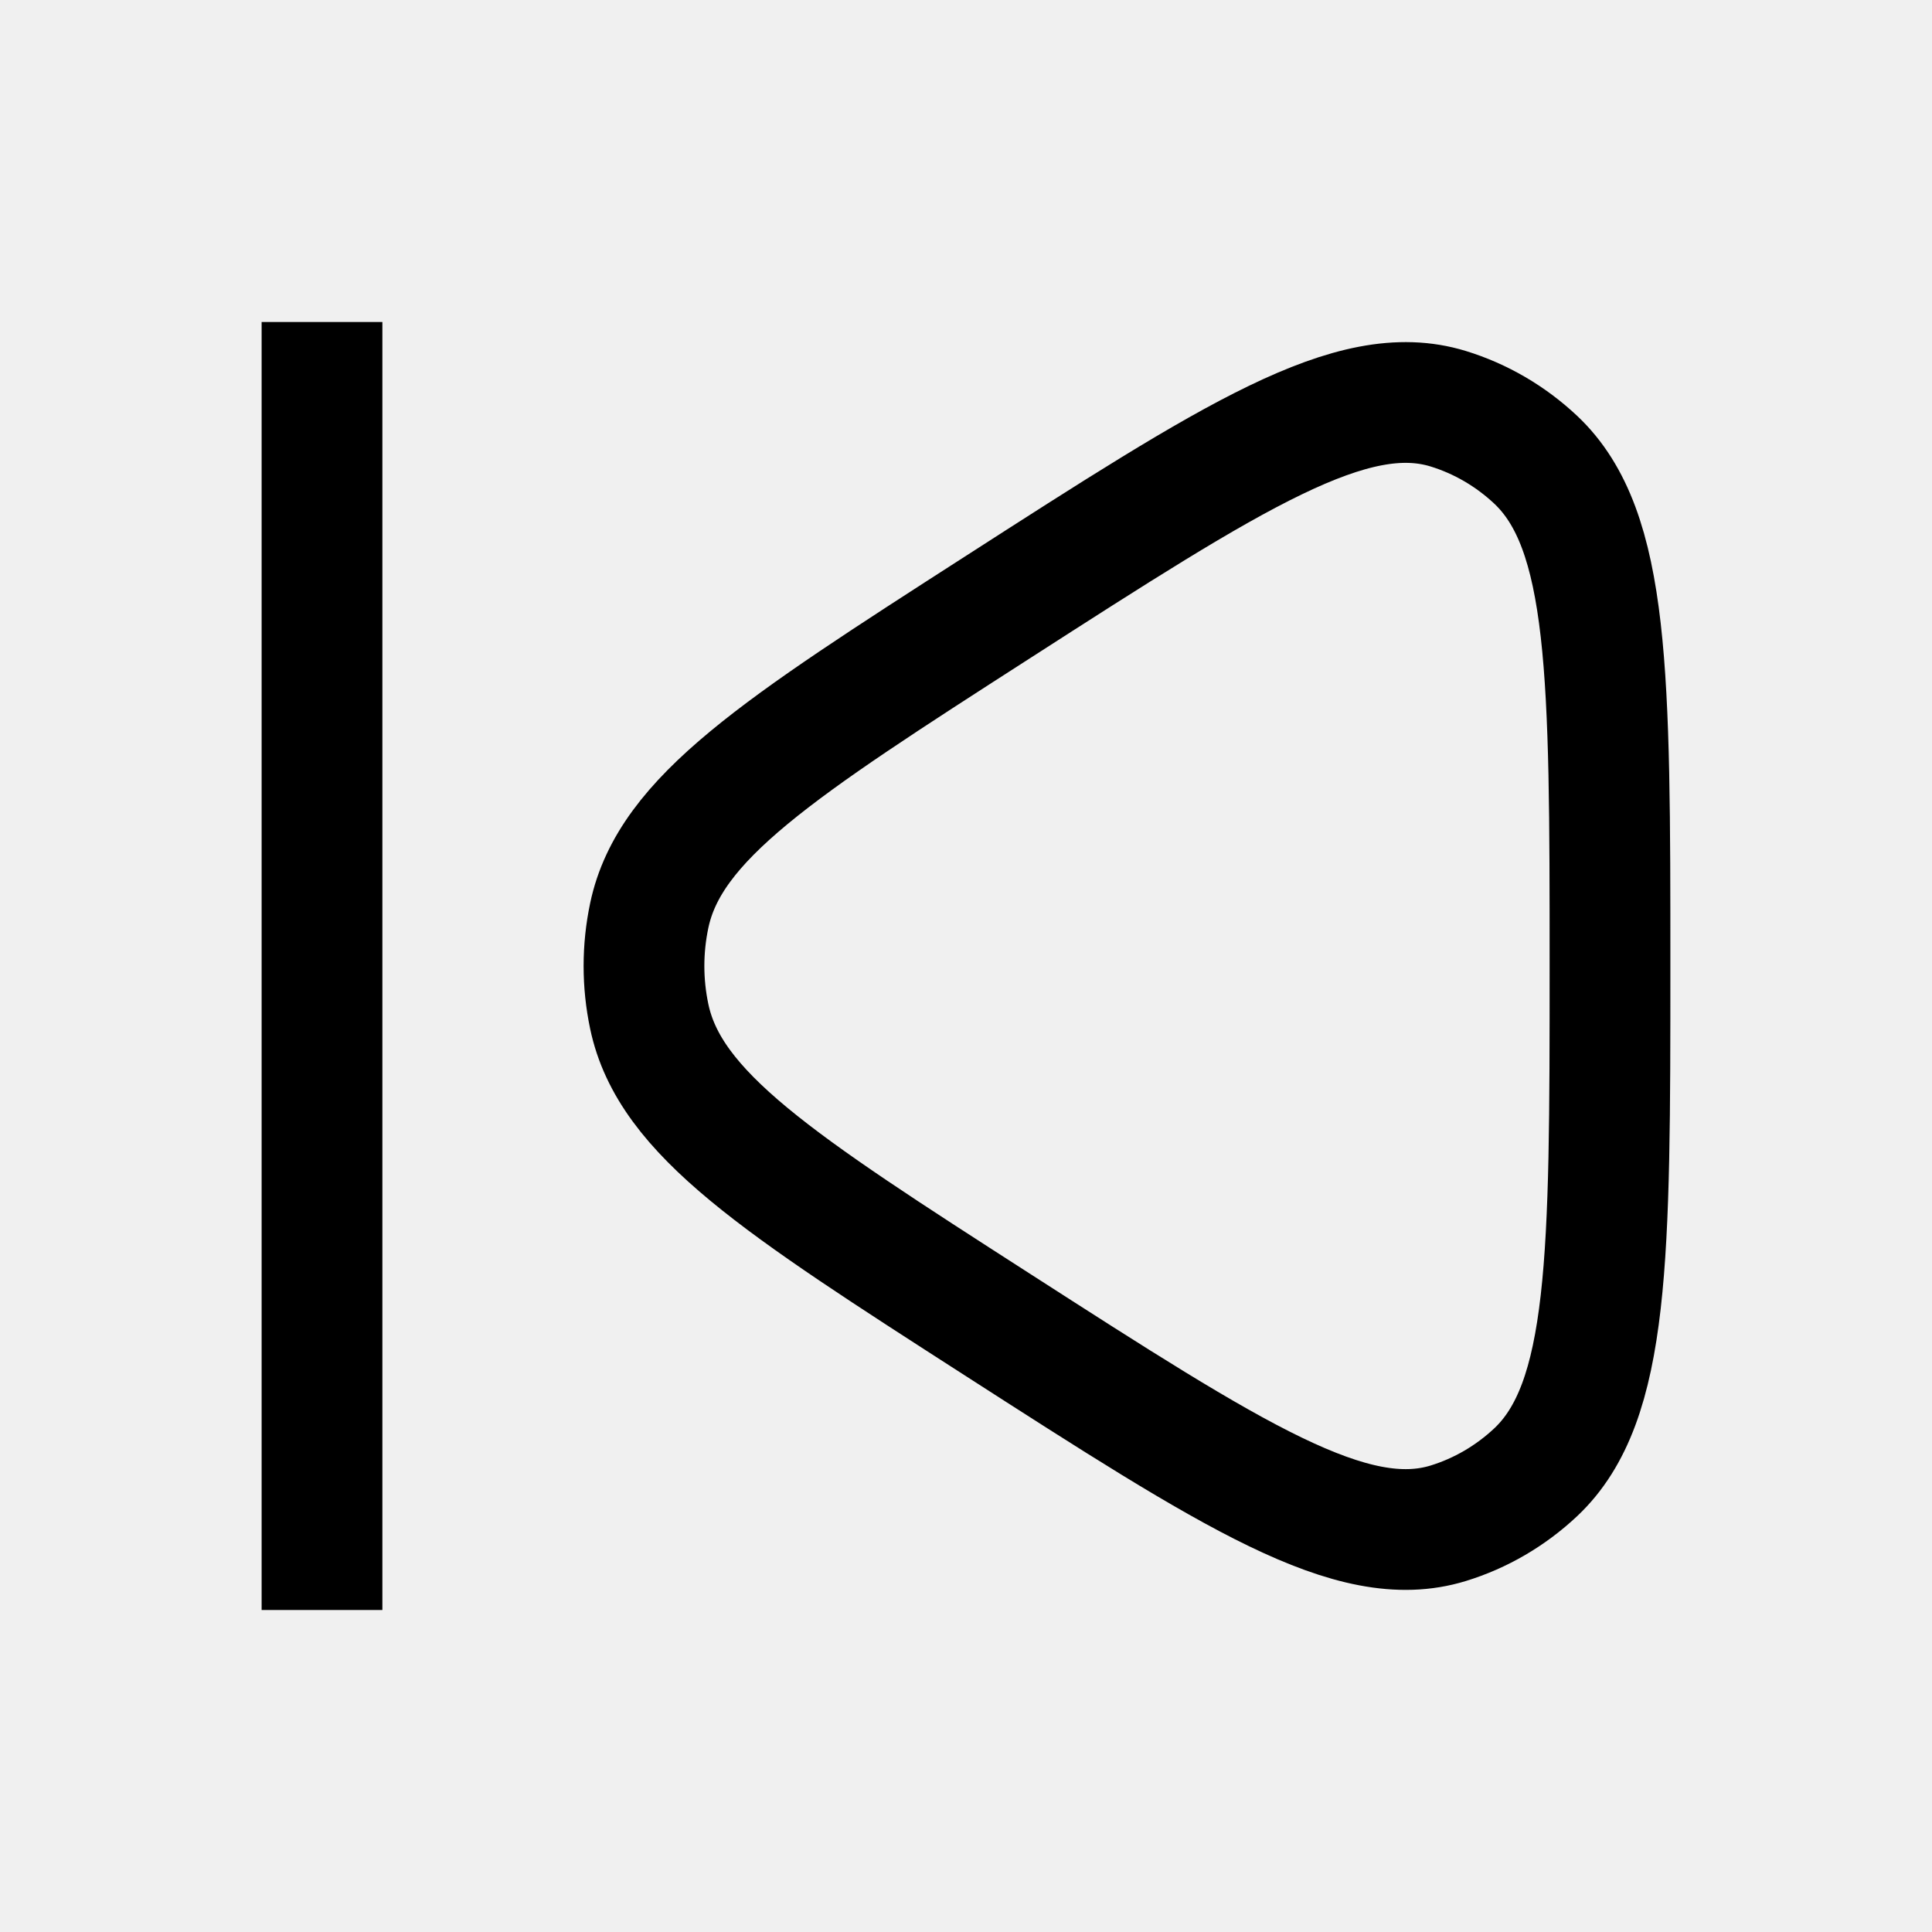
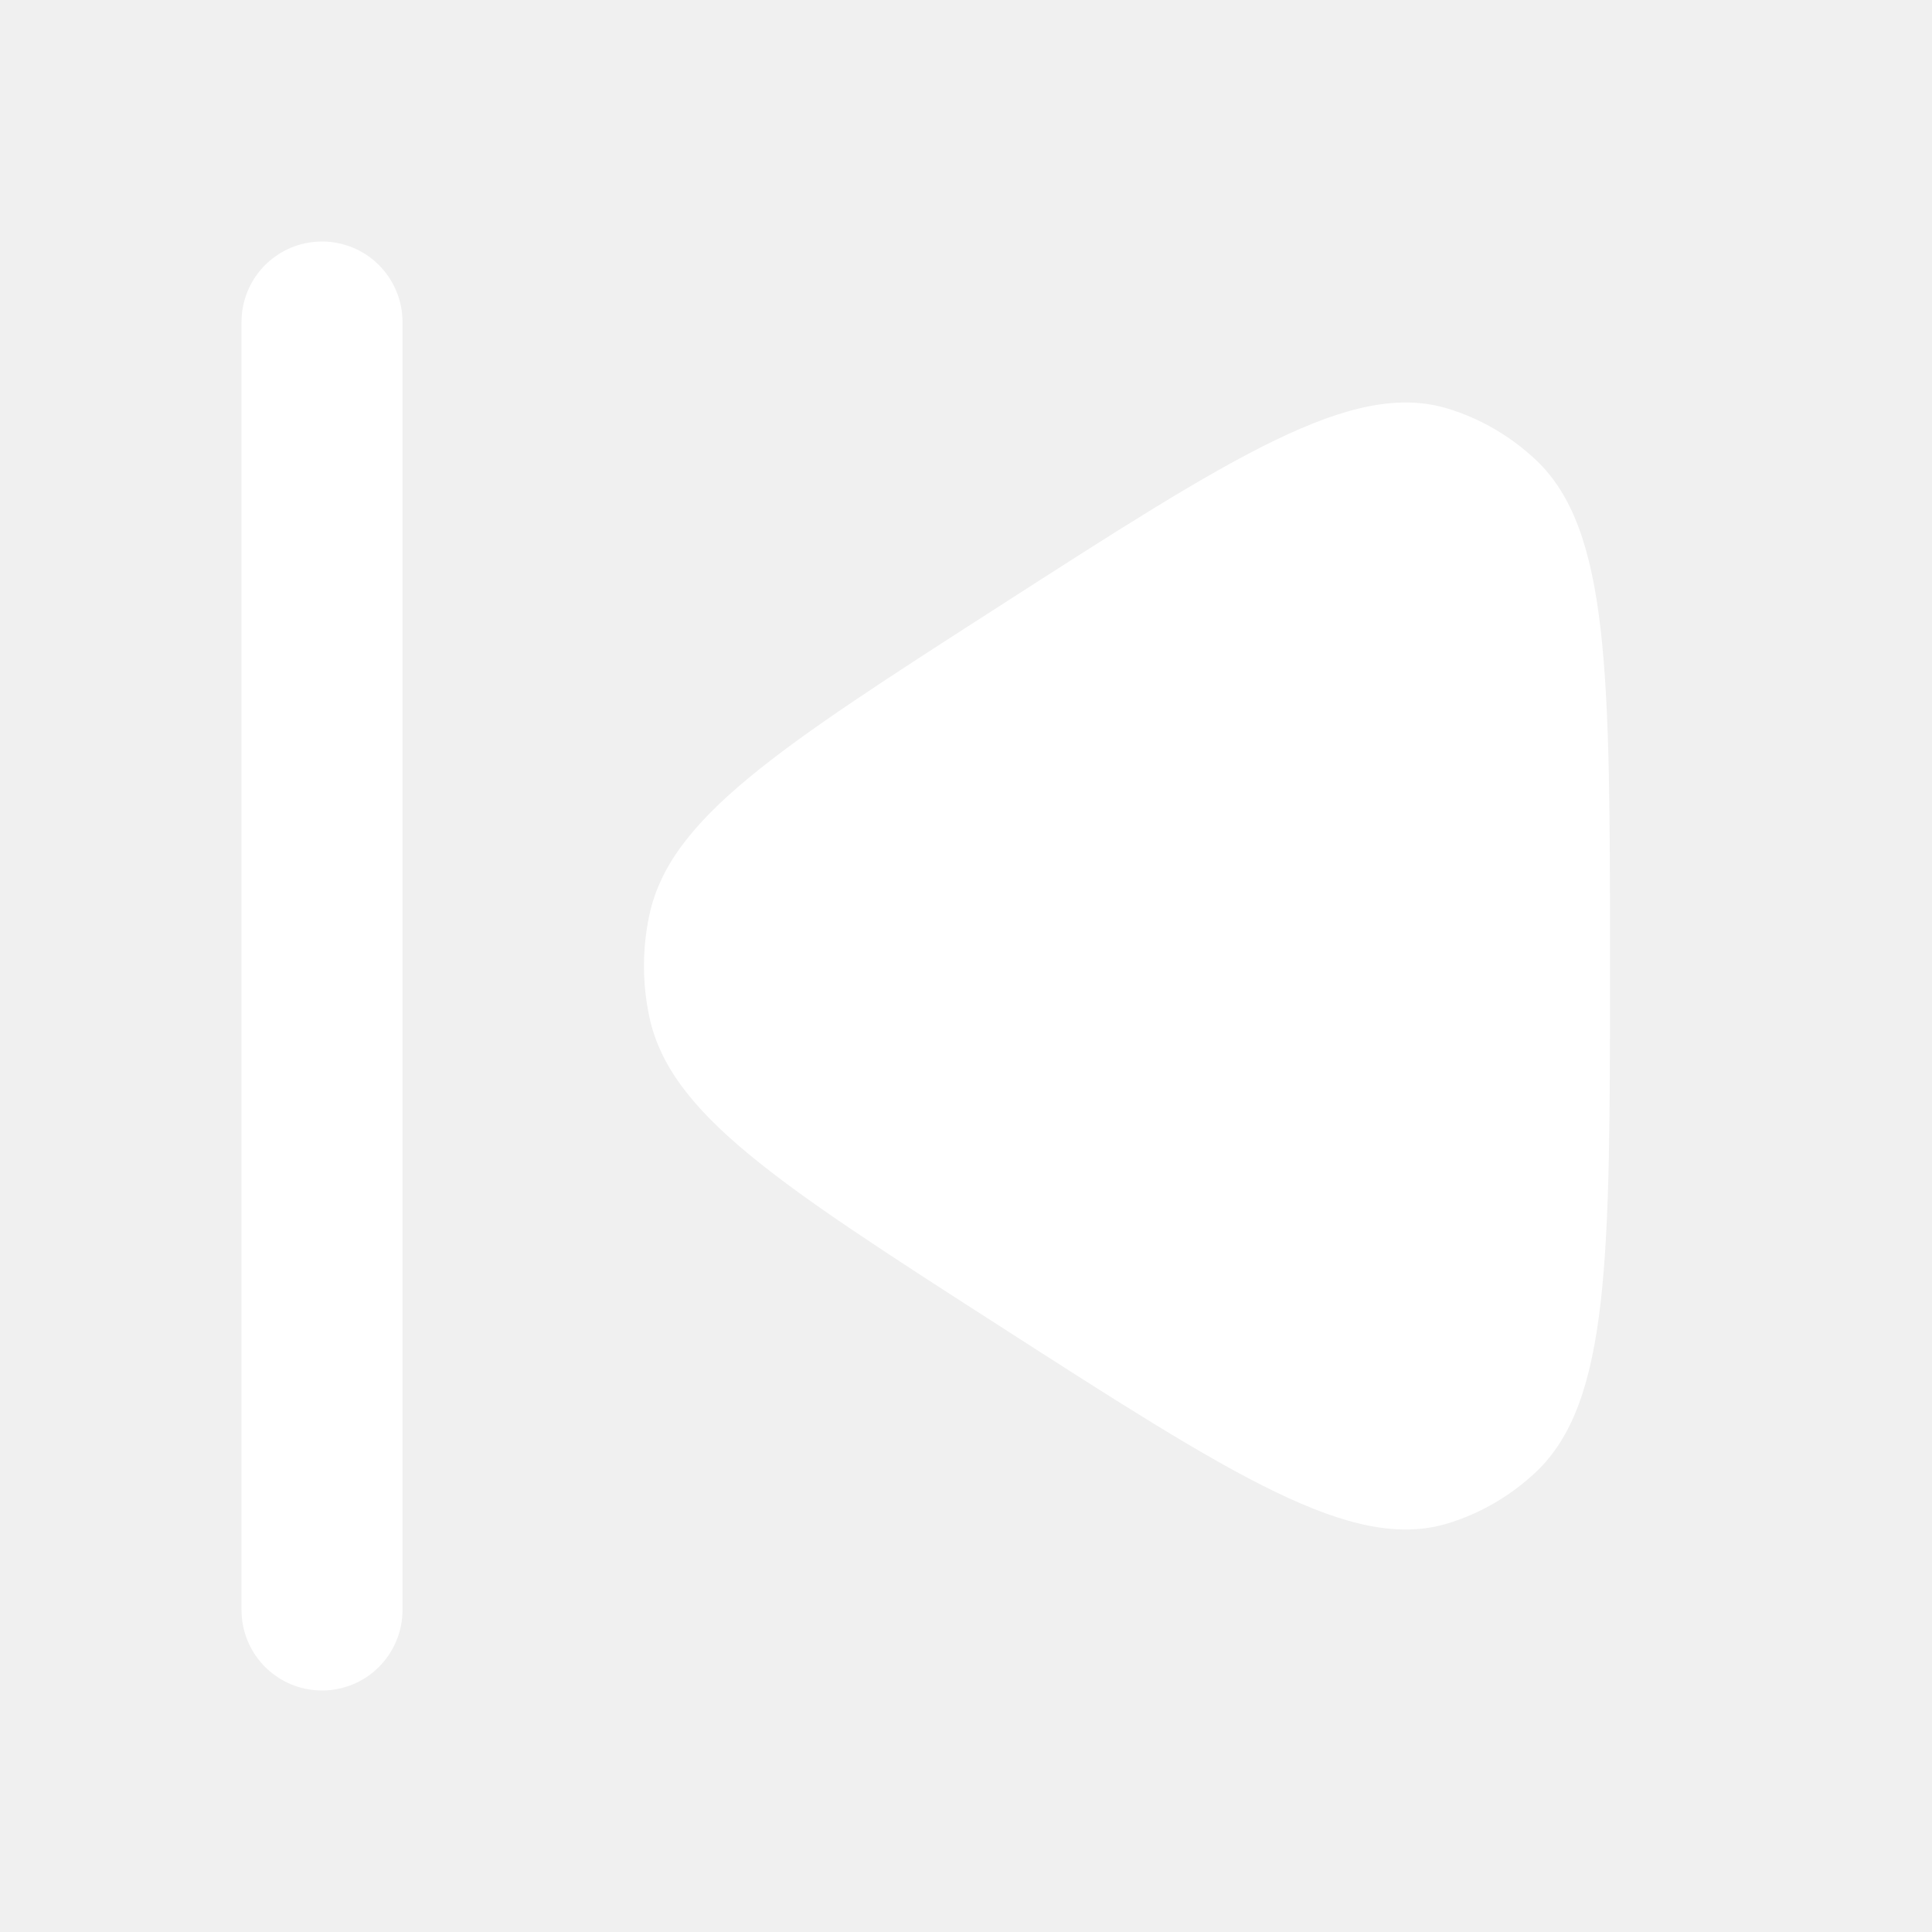
- <svg xmlns="http://www.w3.org/2000/svg" viewBox="0 0 24 24" width="24" height="24" color="currentColor" fill="none" stroke="currentColor" stroke-width="1.5" stroke-linejoin="round">
-   <path d="M8.065 12.626C8.319 13.837 9.673 14.708 12.38 16.448C15.325 18.341 16.797 19.288 17.989 18.923C18.393 18.799 18.765 18.582 19.078 18.288C20 17.418 20 15.612 20 12C20 8.388 20 6.582 19.078 5.712C18.765 5.418 18.393 5.201 17.989 5.077C16.797 4.712 15.325 5.659 12.38 7.552C9.673 9.292 8.319 10.163 8.065 11.374C7.978 11.787 7.978 12.213 8.065 12.626Z" />
-   <path d="M4 4L4 20" />
+ <svg xmlns="http://www.w3.org/2000/svg" viewBox="0 0 24 24" width="24" height="24" color="#ffffff" fill="#ffffff">
+   <path d="M8.065 12.626C8.319 13.837 9.673 14.708 12.38 16.448C15.325 18.341 16.797 19.288 17.989 18.923C18.393 18.799 18.765 18.582 19.078 18.288C20 17.418 20 15.612 20 12C20 8.388 20 6.582 19.078 5.712C18.765 5.418 18.393 5.201 17.989 5.077C16.797 4.712 15.325 5.659 12.38 7.552C9.673 9.292 8.319 10.163 8.065 11.374C7.978 11.787 7.978 12.213 8.065 12.626Z" fill="#ffffff" />
+   <path d="M4 4L4 20" stroke="#ffffff" stroke-width="2" stroke-linecap="round" />
</svg>
